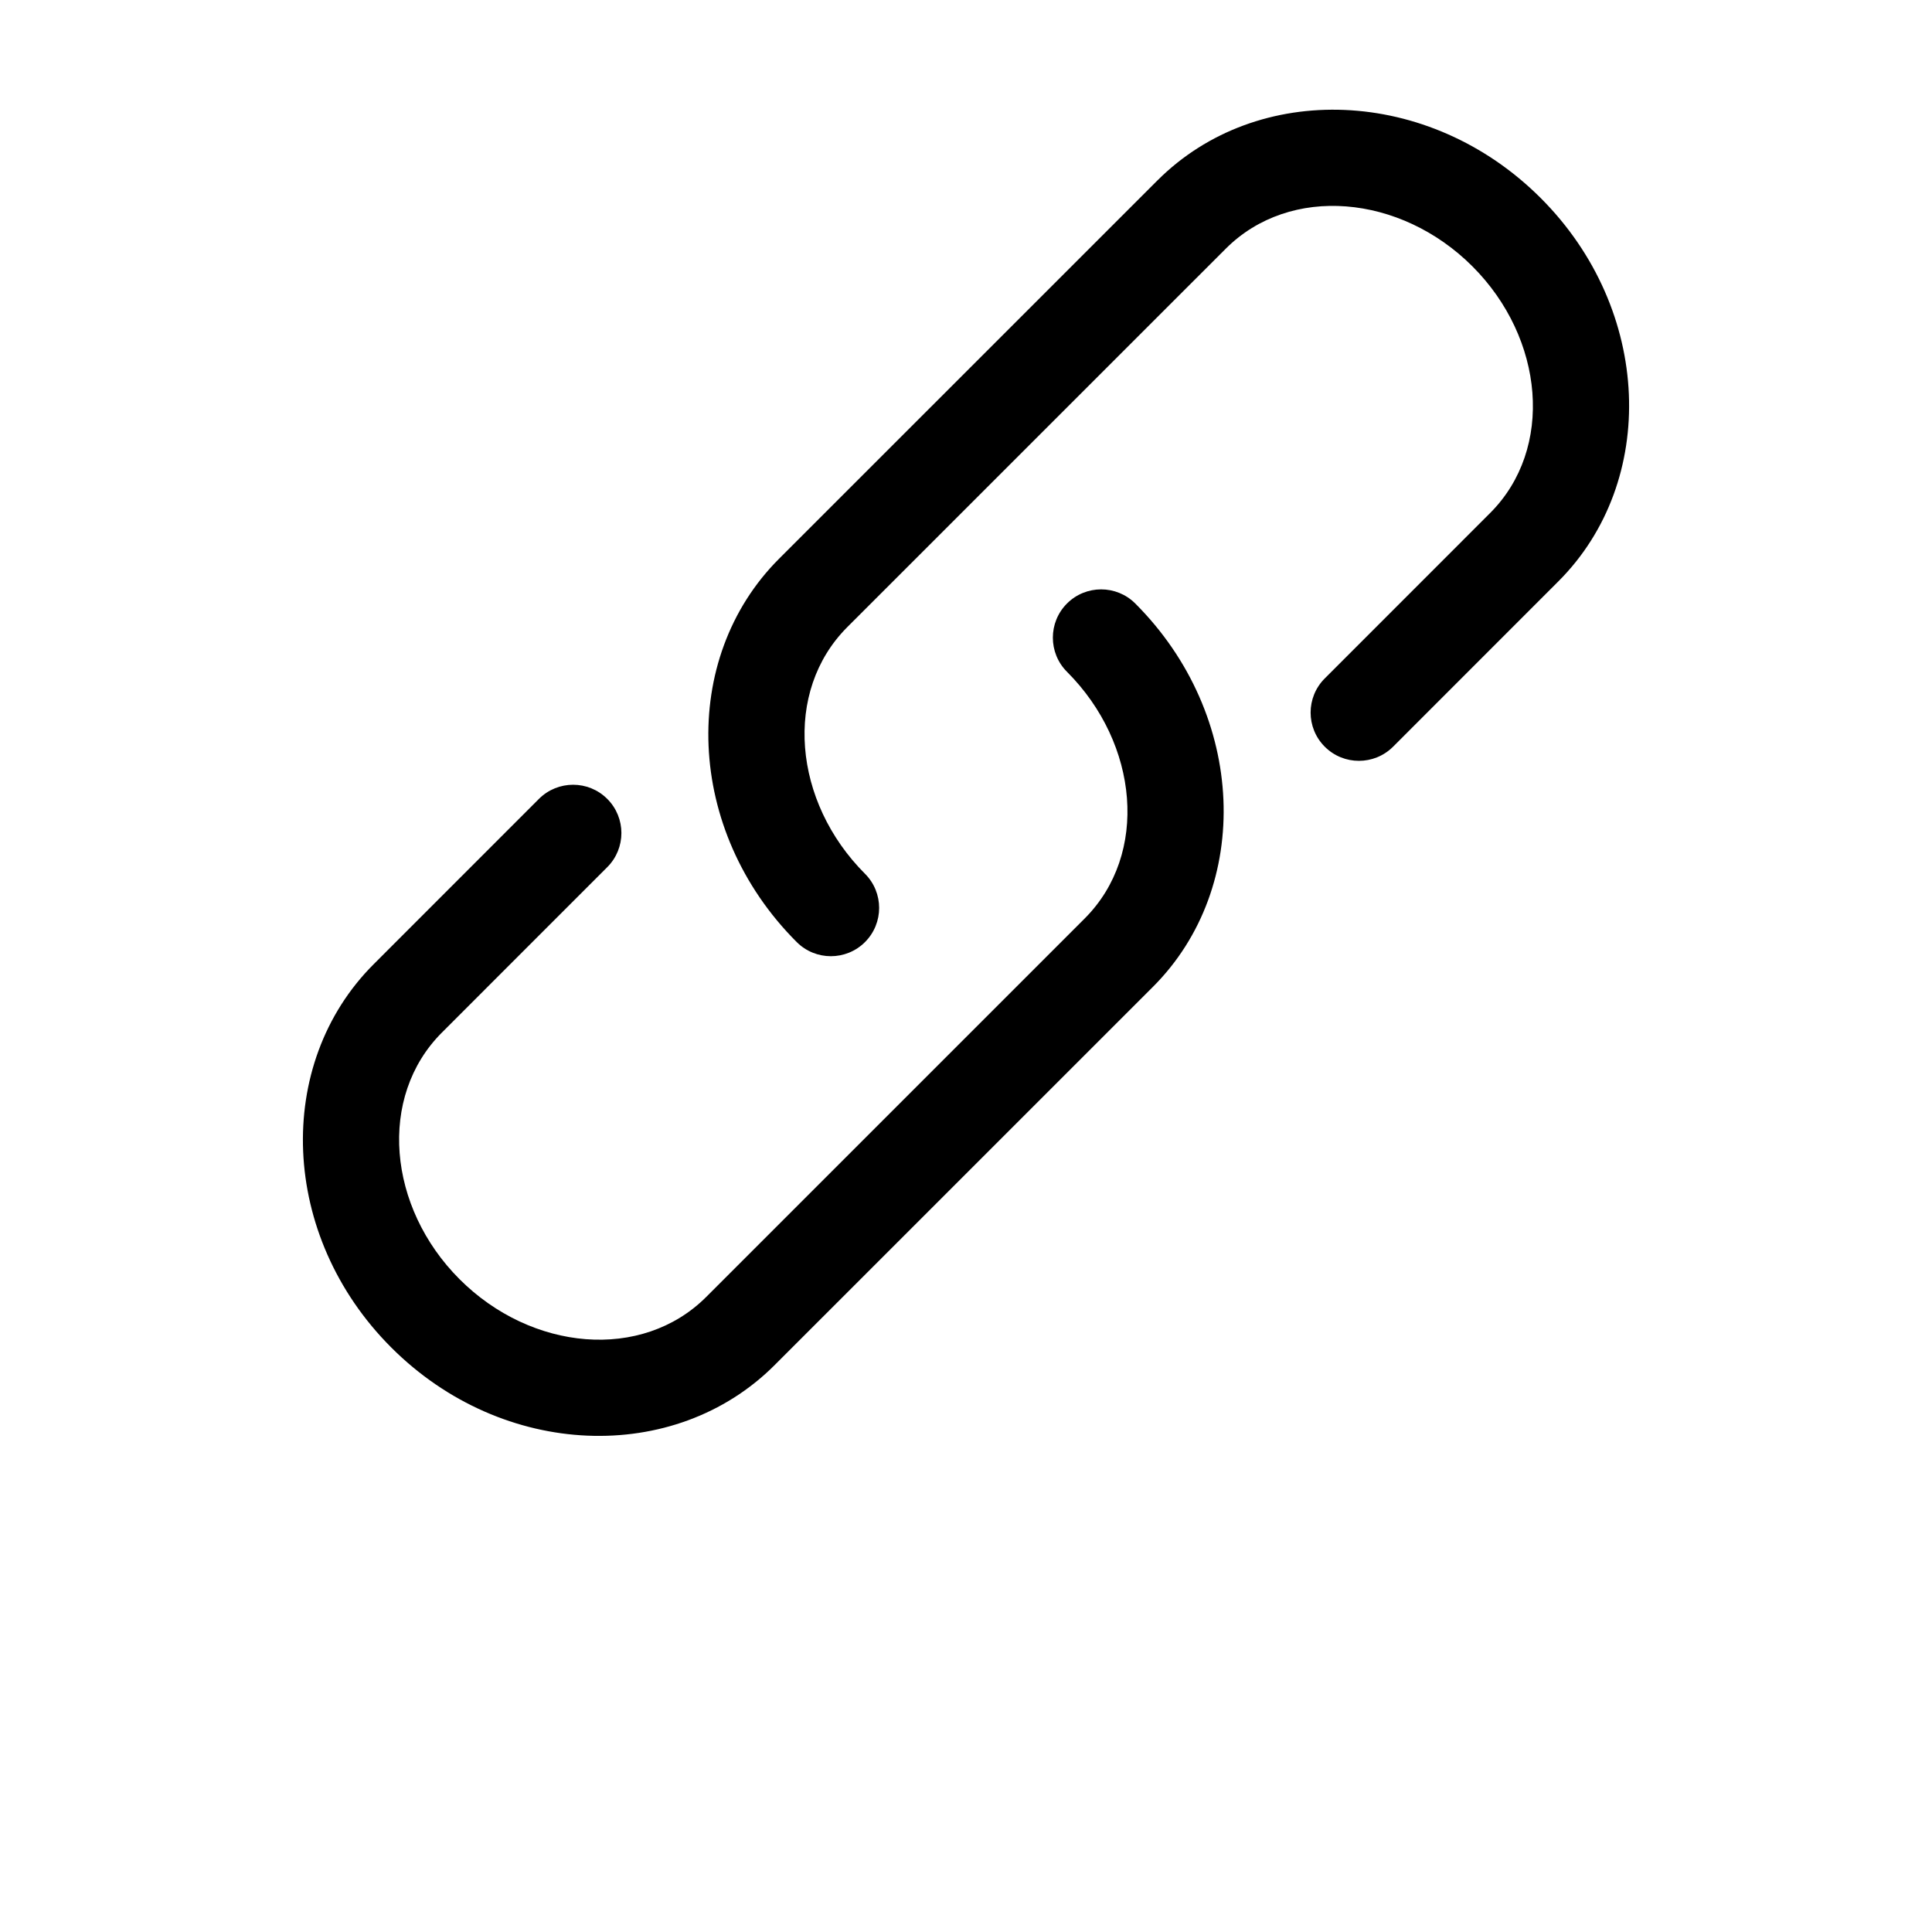
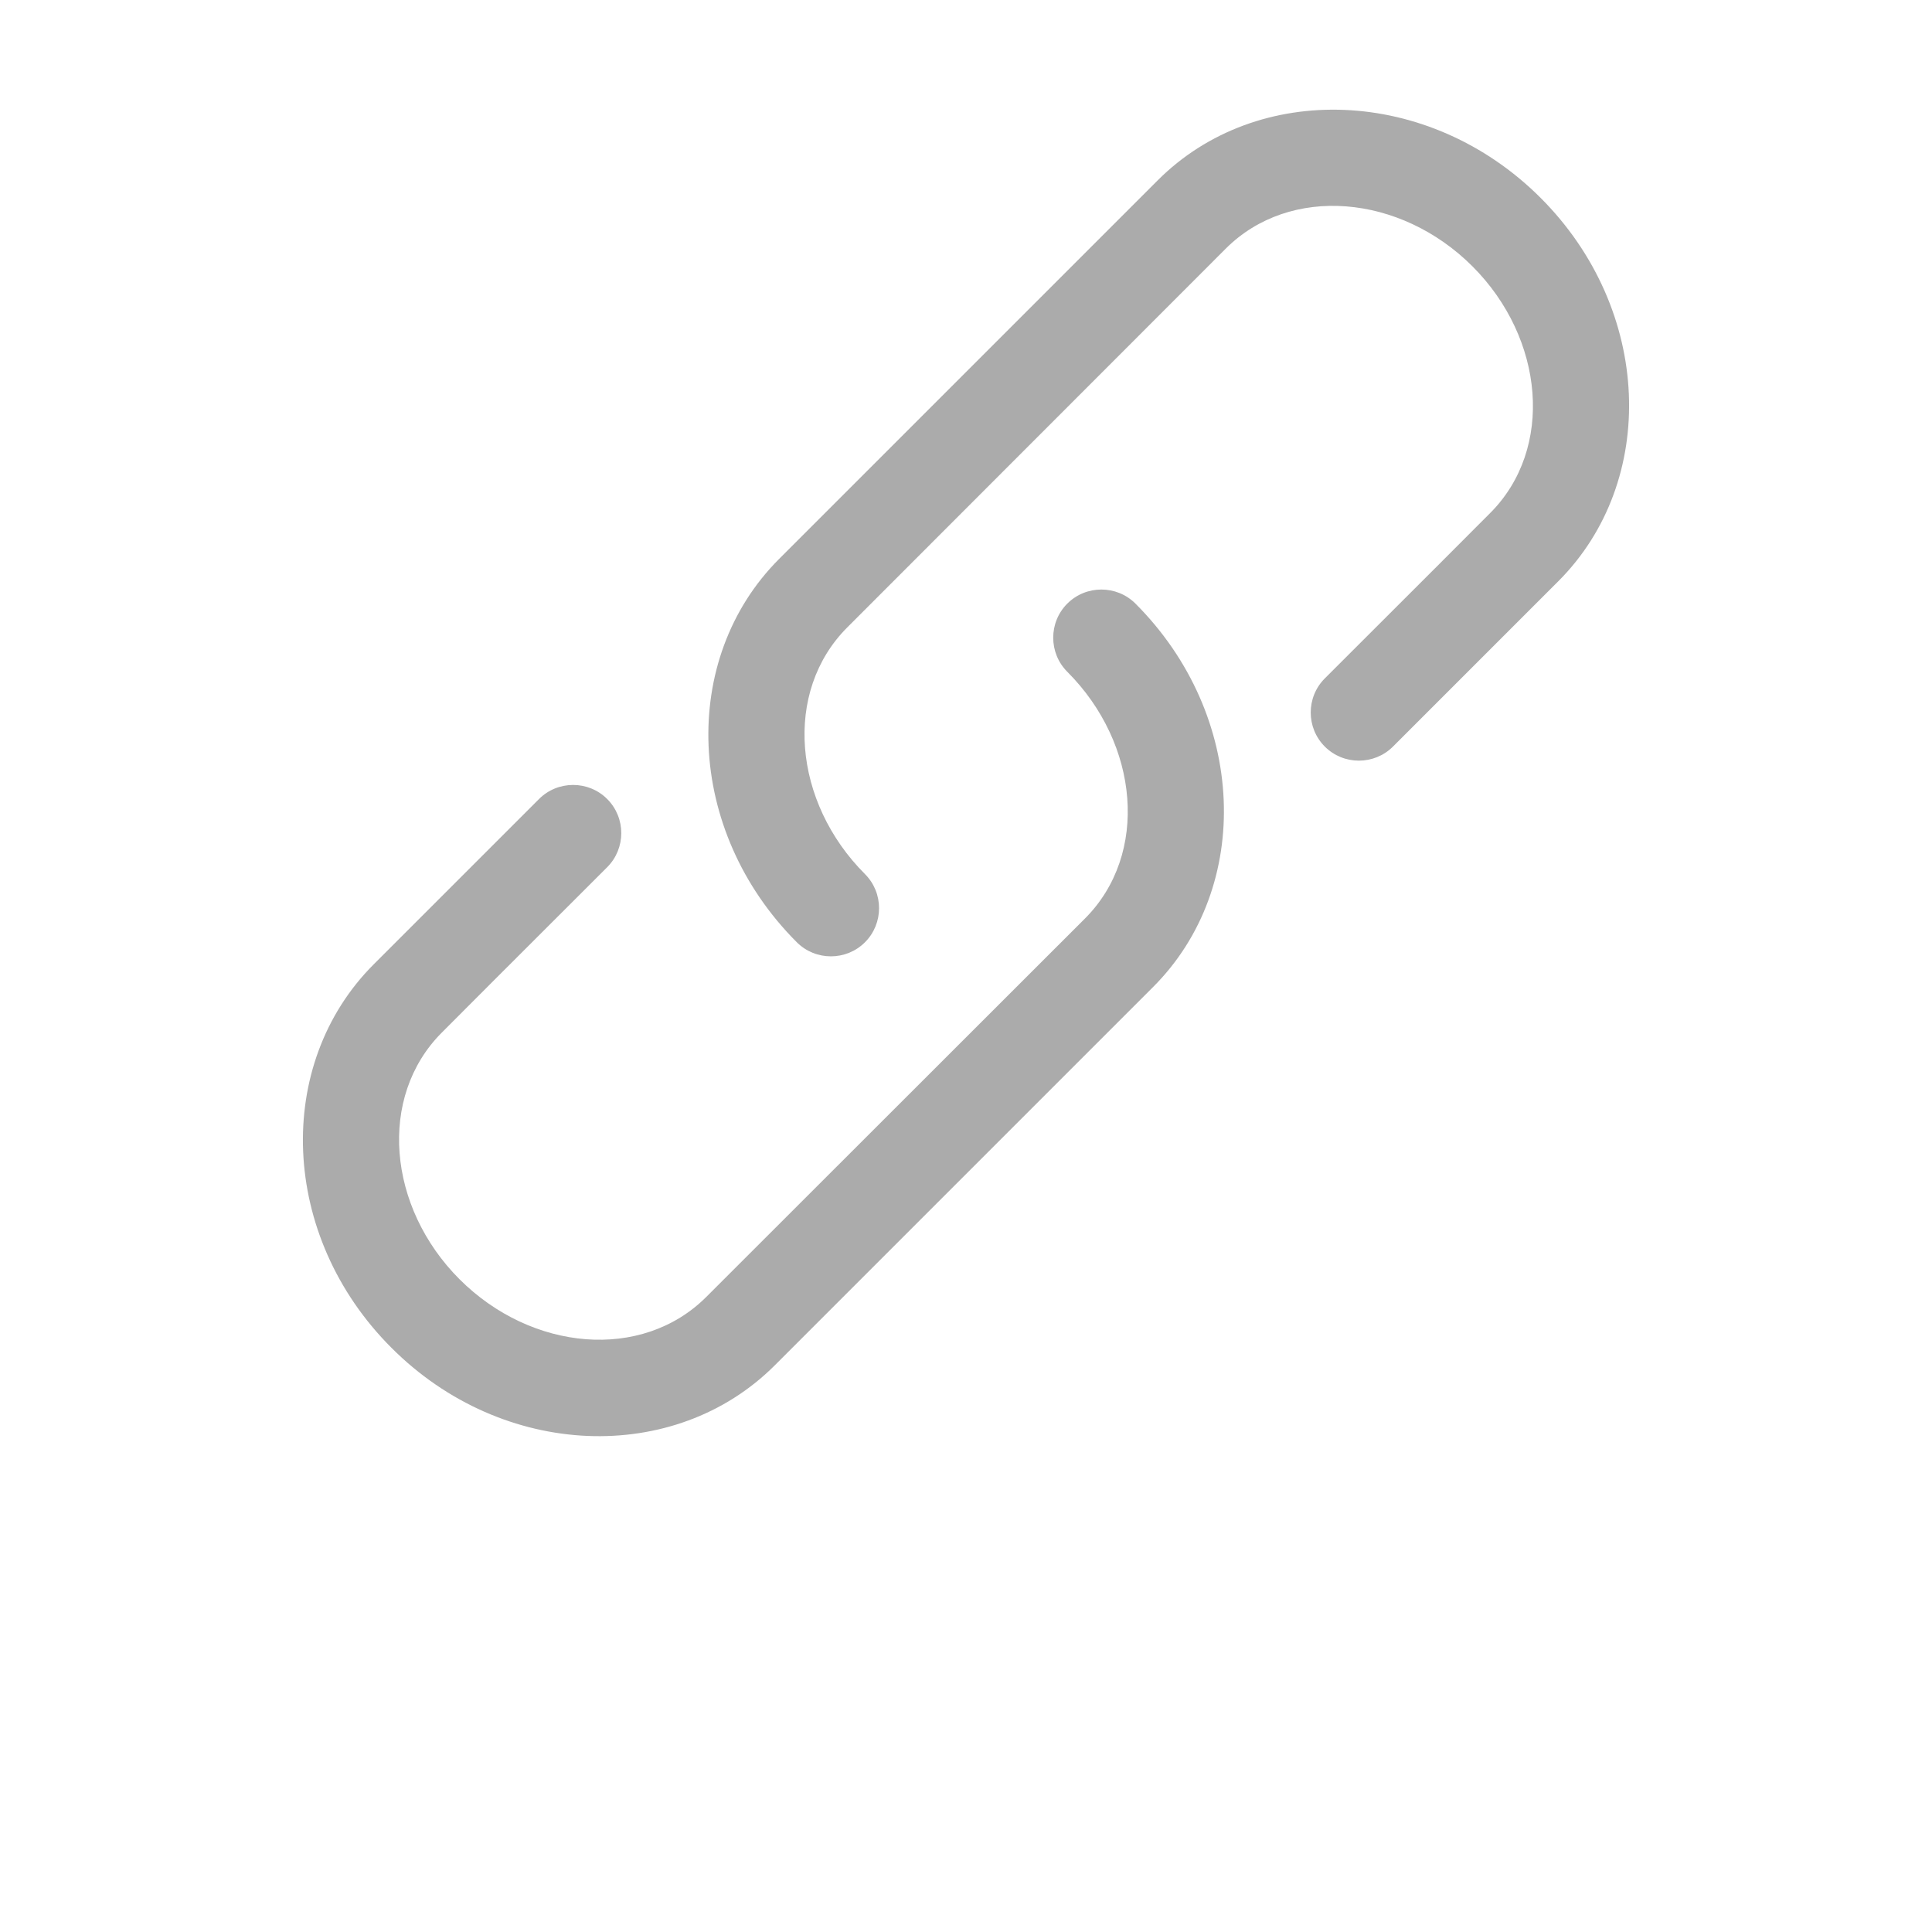
- <svg xmlns="http://www.w3.org/2000/svg" width="700pt" height="700pt" version="1.1" viewBox="0 0 700 700">
-   <path d="m255.89 469.89c-23.293 23.312-63.301 19.672-89.375-6.402s-29.715-66.082-6.402-89.375c0 0 28.734-28.75 59.902-59.918 6.84-6.824 6.84-17.922 0-24.746-6.828-6.824-17.902-6.824-24.746 0-31.168 31.168-59.902 59.922-59.902 59.922-36.156 36.152-34.055 98.418 6.402 138.86 40.445 40.457 102.71 42.559 138.86 6.402l137.11-137.09c36.156-36.156 34.055-98.438-6.406-138.88-6.824-6.828-17.918-6.828-24.742 0-6.828 6.824-6.828 17.918 0 24.742 26.074 26.078 29.715 66.082 6.402 89.391zm163.48-404.53-137.11 137.09c-36.156 36.156-34.055 98.438 6.406 138.88 6.824 6.828 17.918 6.828 24.742 0 6.828-6.824 6.828-17.918 0-24.742-26.074-26.078-29.715-66.082-6.402-89.391l137.11-137.09c23.293-23.312 63.301-19.672 89.375 6.402s29.715 66.082 6.402 89.375c0 0-28.734 28.75-59.902 59.918-6.84 6.824-6.84 17.922 0 24.746 6.828 6.824 17.902 6.824 24.746 0 31.168-31.168 59.902-59.922 59.902-59.922 36.156-36.152 34.055-98.418-6.402-138.86-40.445-40.457-102.71-42.559-138.86-6.402z" fill-rule="evenodd" />
+ <svg xmlns="http://www.w3.org/2000/svg" version="1.1" id="Layer_1" x="0px" y="0px" viewBox="0 0 700 700" style="enable-background:new 0 0 700 700;" xml:space="preserve">
+   <style type="text/css">
+ 	.st0{fill-rule:evenodd;clip-rule:evenodd;fill:#ABABAB;}
+ </style>
+   <path class="st0" d="M255.9,469.9c-23.3,23.3-63.3,19.7-89.4-6.4s-29.7-66.1-6.4-89.4c0,0,28.7-28.8,59.9-59.9  c6.8-6.8,6.8-17.9,0-24.7c-6.8-6.8-17.9-6.8-24.7,0c-31.2,31.2-59.9,59.9-59.9,59.9c-36.2,36.2-34.1,98.4,6.4,138.9  c40.4,40.5,102.7,42.6,138.9,6.4l137.1-137.1c36.2-36.2,34.1-98.4-6.4-138.9c-6.8-6.8-17.9-6.8-24.7,0c-6.8,6.8-6.8,17.9,0,24.7  c26.1,26.1,29.7,66.1,6.4,89.4L255.9,469.9z M419.4,65.4L282.3,202.5c-36.2,36.2-34.1,98.4,6.4,138.9c6.8,6.8,17.9,6.8,24.7,0  c6.8-6.8,6.8-17.9,0-24.7c-26.1-26.1-29.7-66.1-6.4-89.4L444.1,90.1c23.3-23.3,63.3-19.7,89.4,6.4c26.1,26.1,29.7,66.1,6.4,89.4  c0,0-28.7,28.8-59.9,59.9c-6.8,6.8-6.8,17.9,0,24.7c6.8,6.8,17.9,6.8,24.7,0c31.2-31.2,59.9-59.9,59.9-59.9  c36.2-36.2,34.1-98.4-6.4-138.9C517.8,31.3,455.5,29.2,419.4,65.4L419.4,65.4z" />
</svg>
